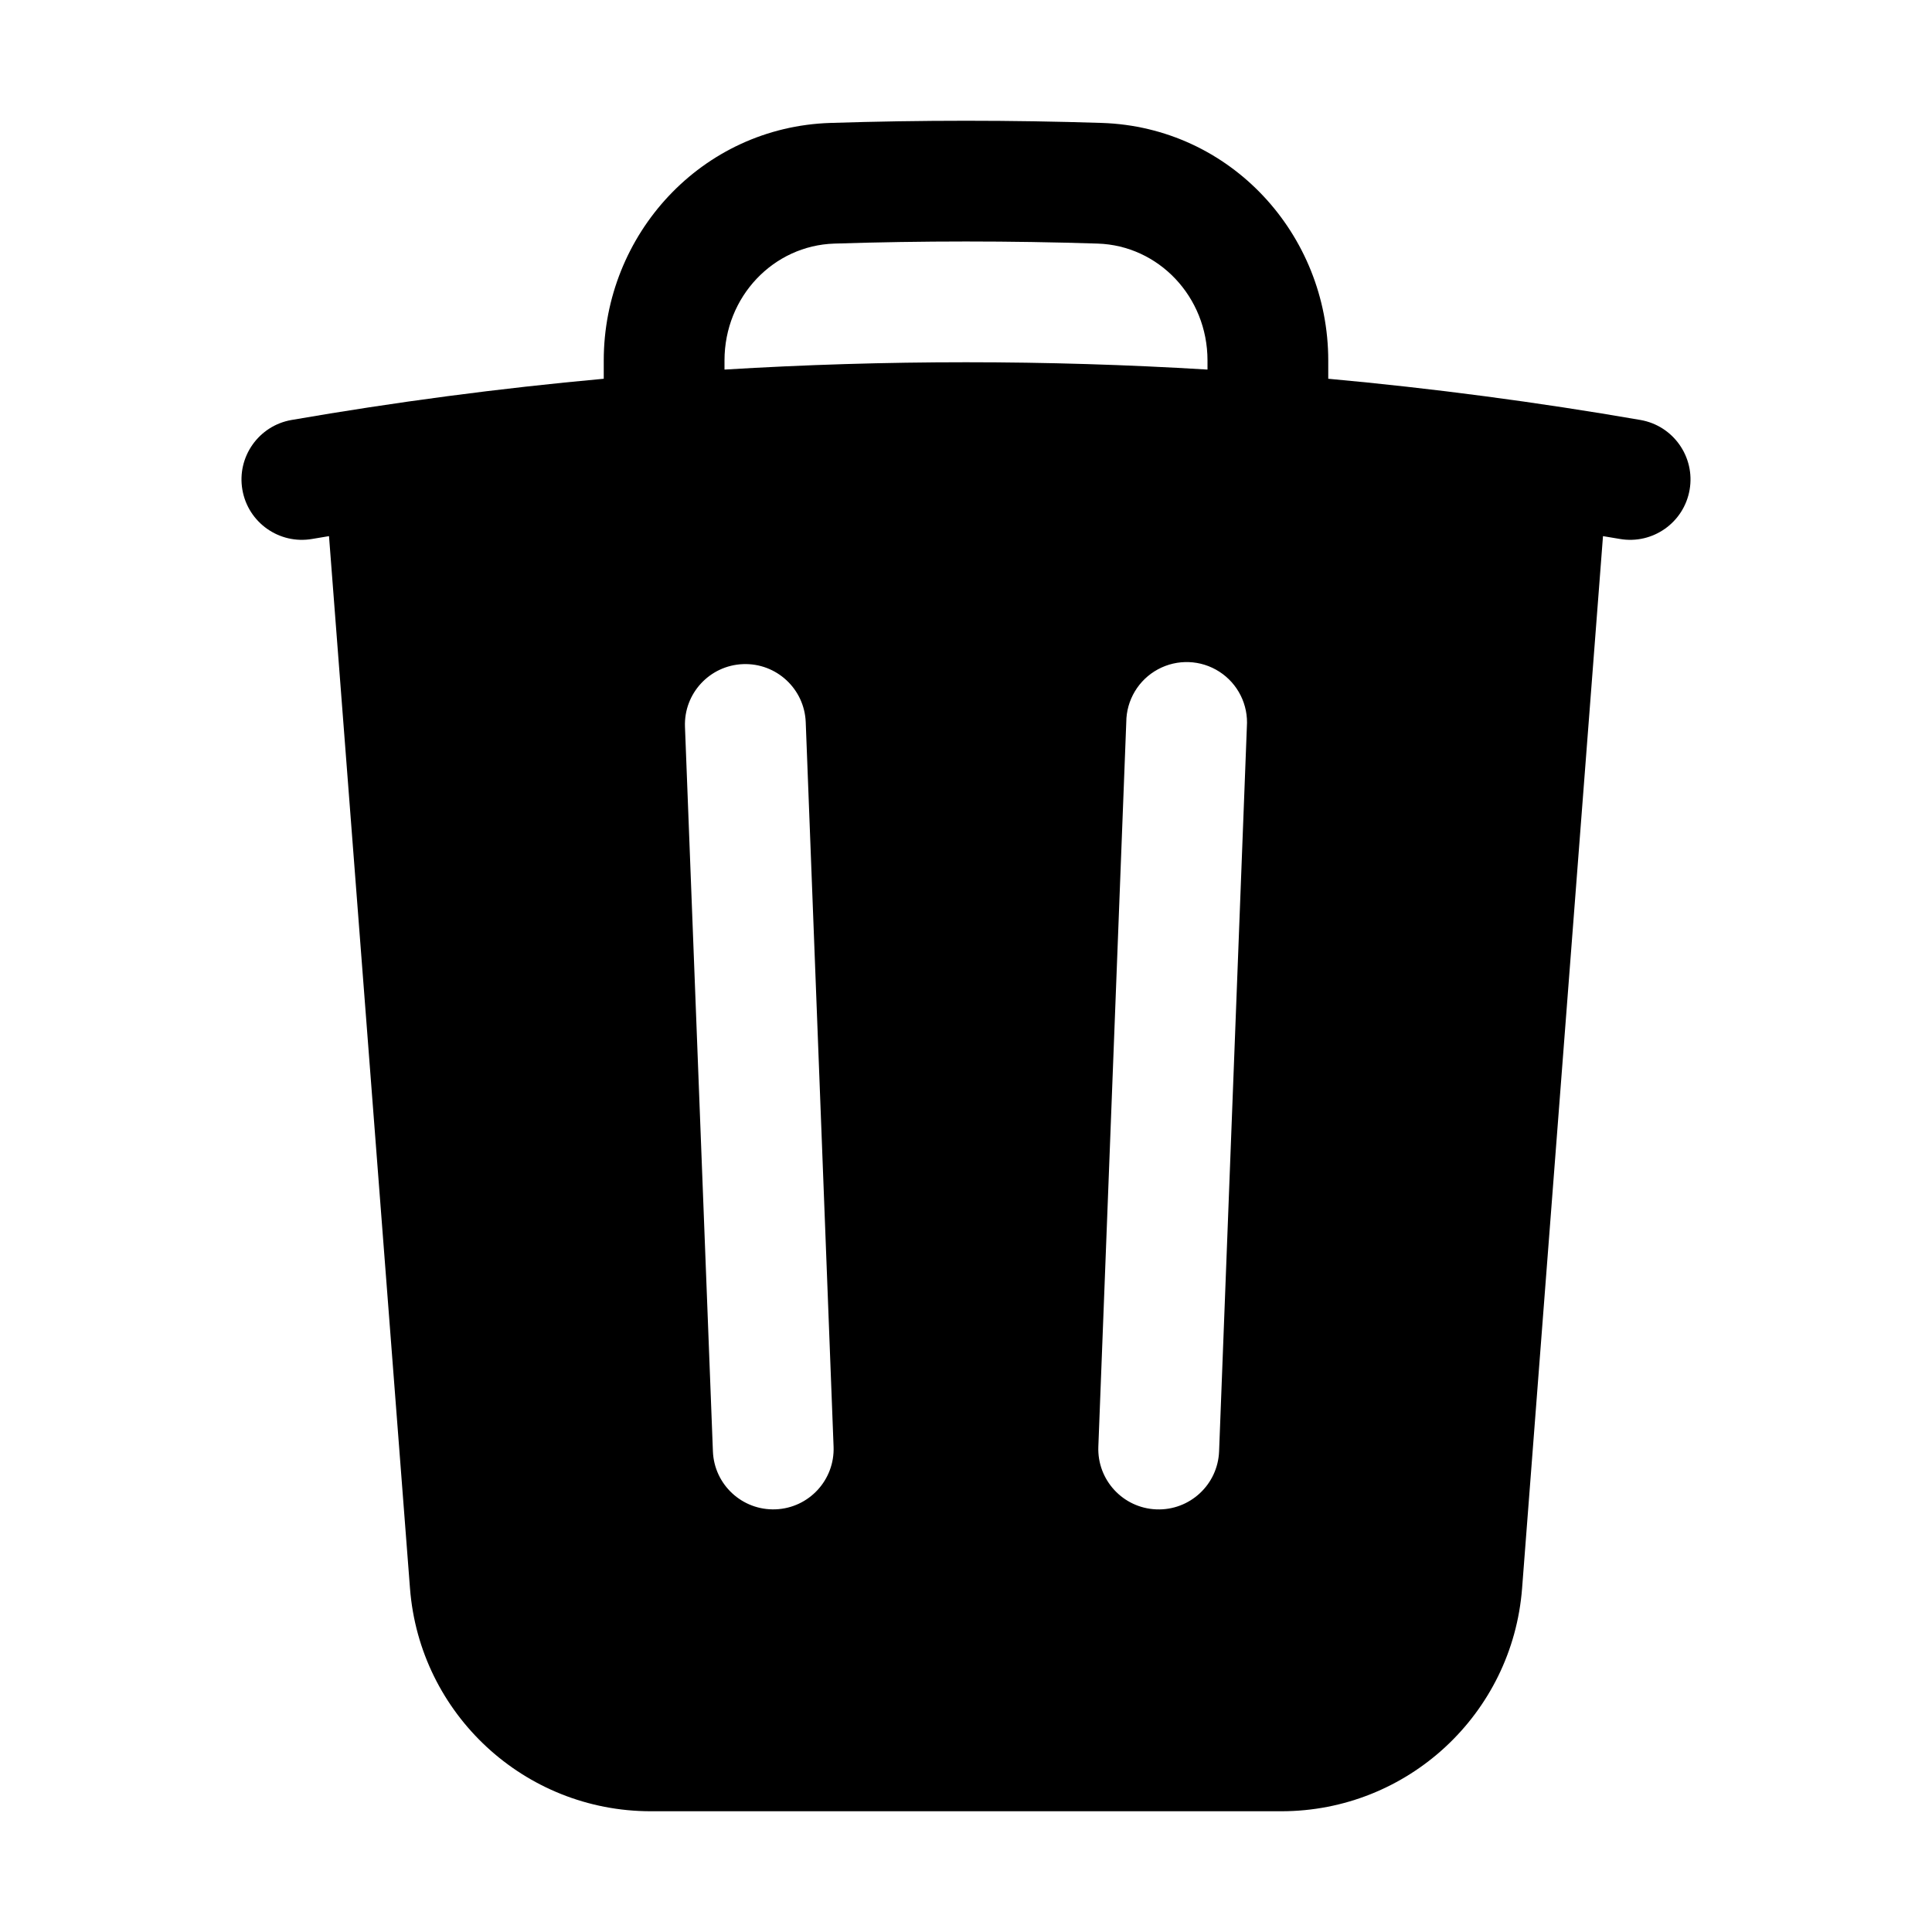
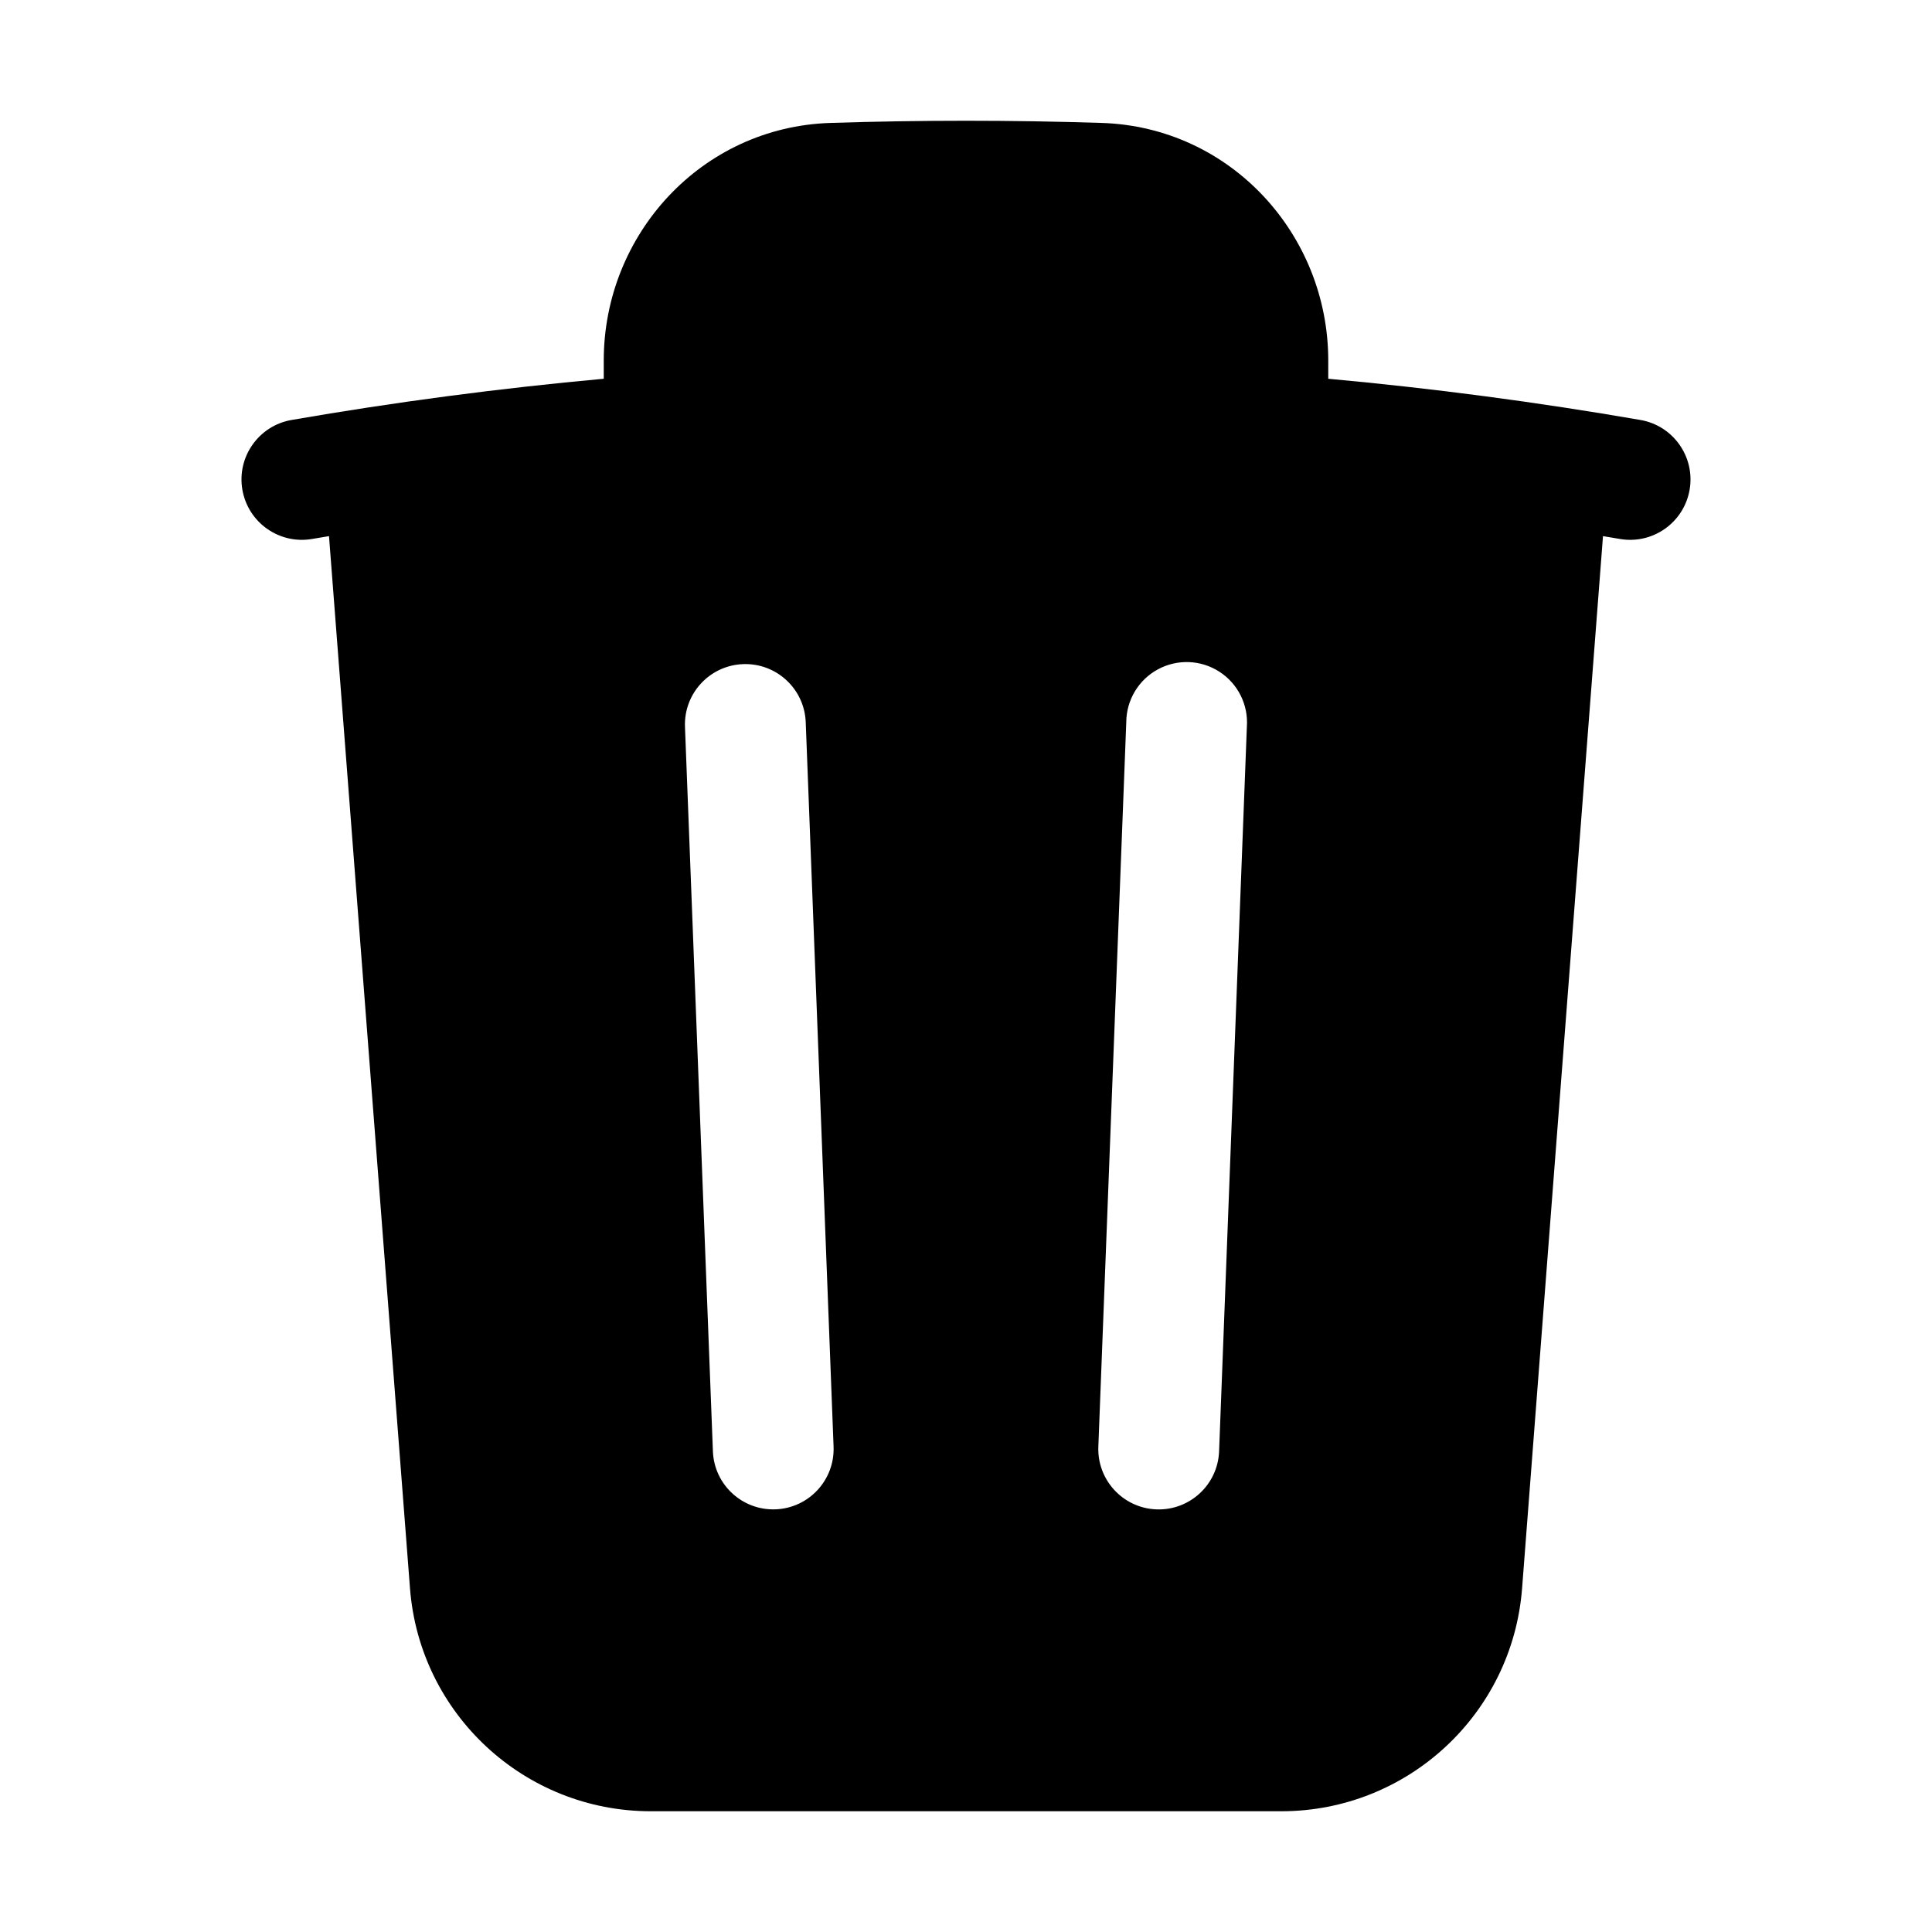
- <svg xmlns="http://www.w3.org/2000/svg" viewBox="0 0 24 24" fill="currentColor" class="w-6 h-6">
-   <path fill-rule="evenodd" d="M16.5 4.478v.227a48.816 48.816 0 013.878.512.75.75 0 11-.256 1.478l-.209-.035-1.005 13.07a3 3 0 01-2.991 2.77H8.084a3 3 0 01-2.991-2.77L4.087 6.66l-.209.035a.75.75 0 01-.256-1.478A48.567 48.567 0 017.5 4.705v-.227c0-1.564 1.213-2.9 2.816-2.951a52.662 52.662 0 013.369 0c1.603.051 2.815 1.387 2.815 2.951zm-6.136-1.452a51.196 51.196 0 013.273 0C14.39 3.05 15 3.684 15 4.478v.113a49.488 49.488 0 00-6 0v-.113c0-.794.609-1.428 1.364-1.452zm-.355 5.945a.75.75 0 10-1.5.058l.347 9a.75.75 0 101.499-.058l-.346-9zm5.48.058a.75.75 0 10-1.498-.058l-.347 9a.75.75 0 001.5.058l.345-9z" clip-rule="evenodd" />
+ <svg xmlns="http://www.w3.org/2000/svg" viewBox="0 0 24 24" fill="currentColor" className="w-6 h-6">
+   <path fillRule="evenodd" d="M16.5 4.478v.227a48.816 48.816 0 013.878.512.75.75 0 11-.256 1.478l-.209-.035-1.005 13.07a3 3 0 01-2.991 2.77H8.084a3 3 0 01-2.991-2.77L4.087 6.66l-.209.035a.75.75 0 01-.256-1.478A48.567 48.567 0 017.5 4.705v-.227c0-1.564 1.213-2.9 2.816-2.951a52.662 52.662 0 013.369 0c1.603.051 2.815 1.387 2.815 2.951zm-6.136-1.452a51.196 51.196 0 013.273 0C14.39 3.05 15 3.684 15 4.478v.113a49.488 49.488 0 00-6 0v-.113c0-.794.609-1.428 1.364-1.452zm-.355 5.945a.75.75 0 10-1.5.058l.347 9a.75.75 0 101.499-.058l-.346-9zm5.48.058a.75.75 0 10-1.498-.058l-.347 9a.75.75 0 001.5.058l.345-9z" clipRule="evenodd" />
</svg>
